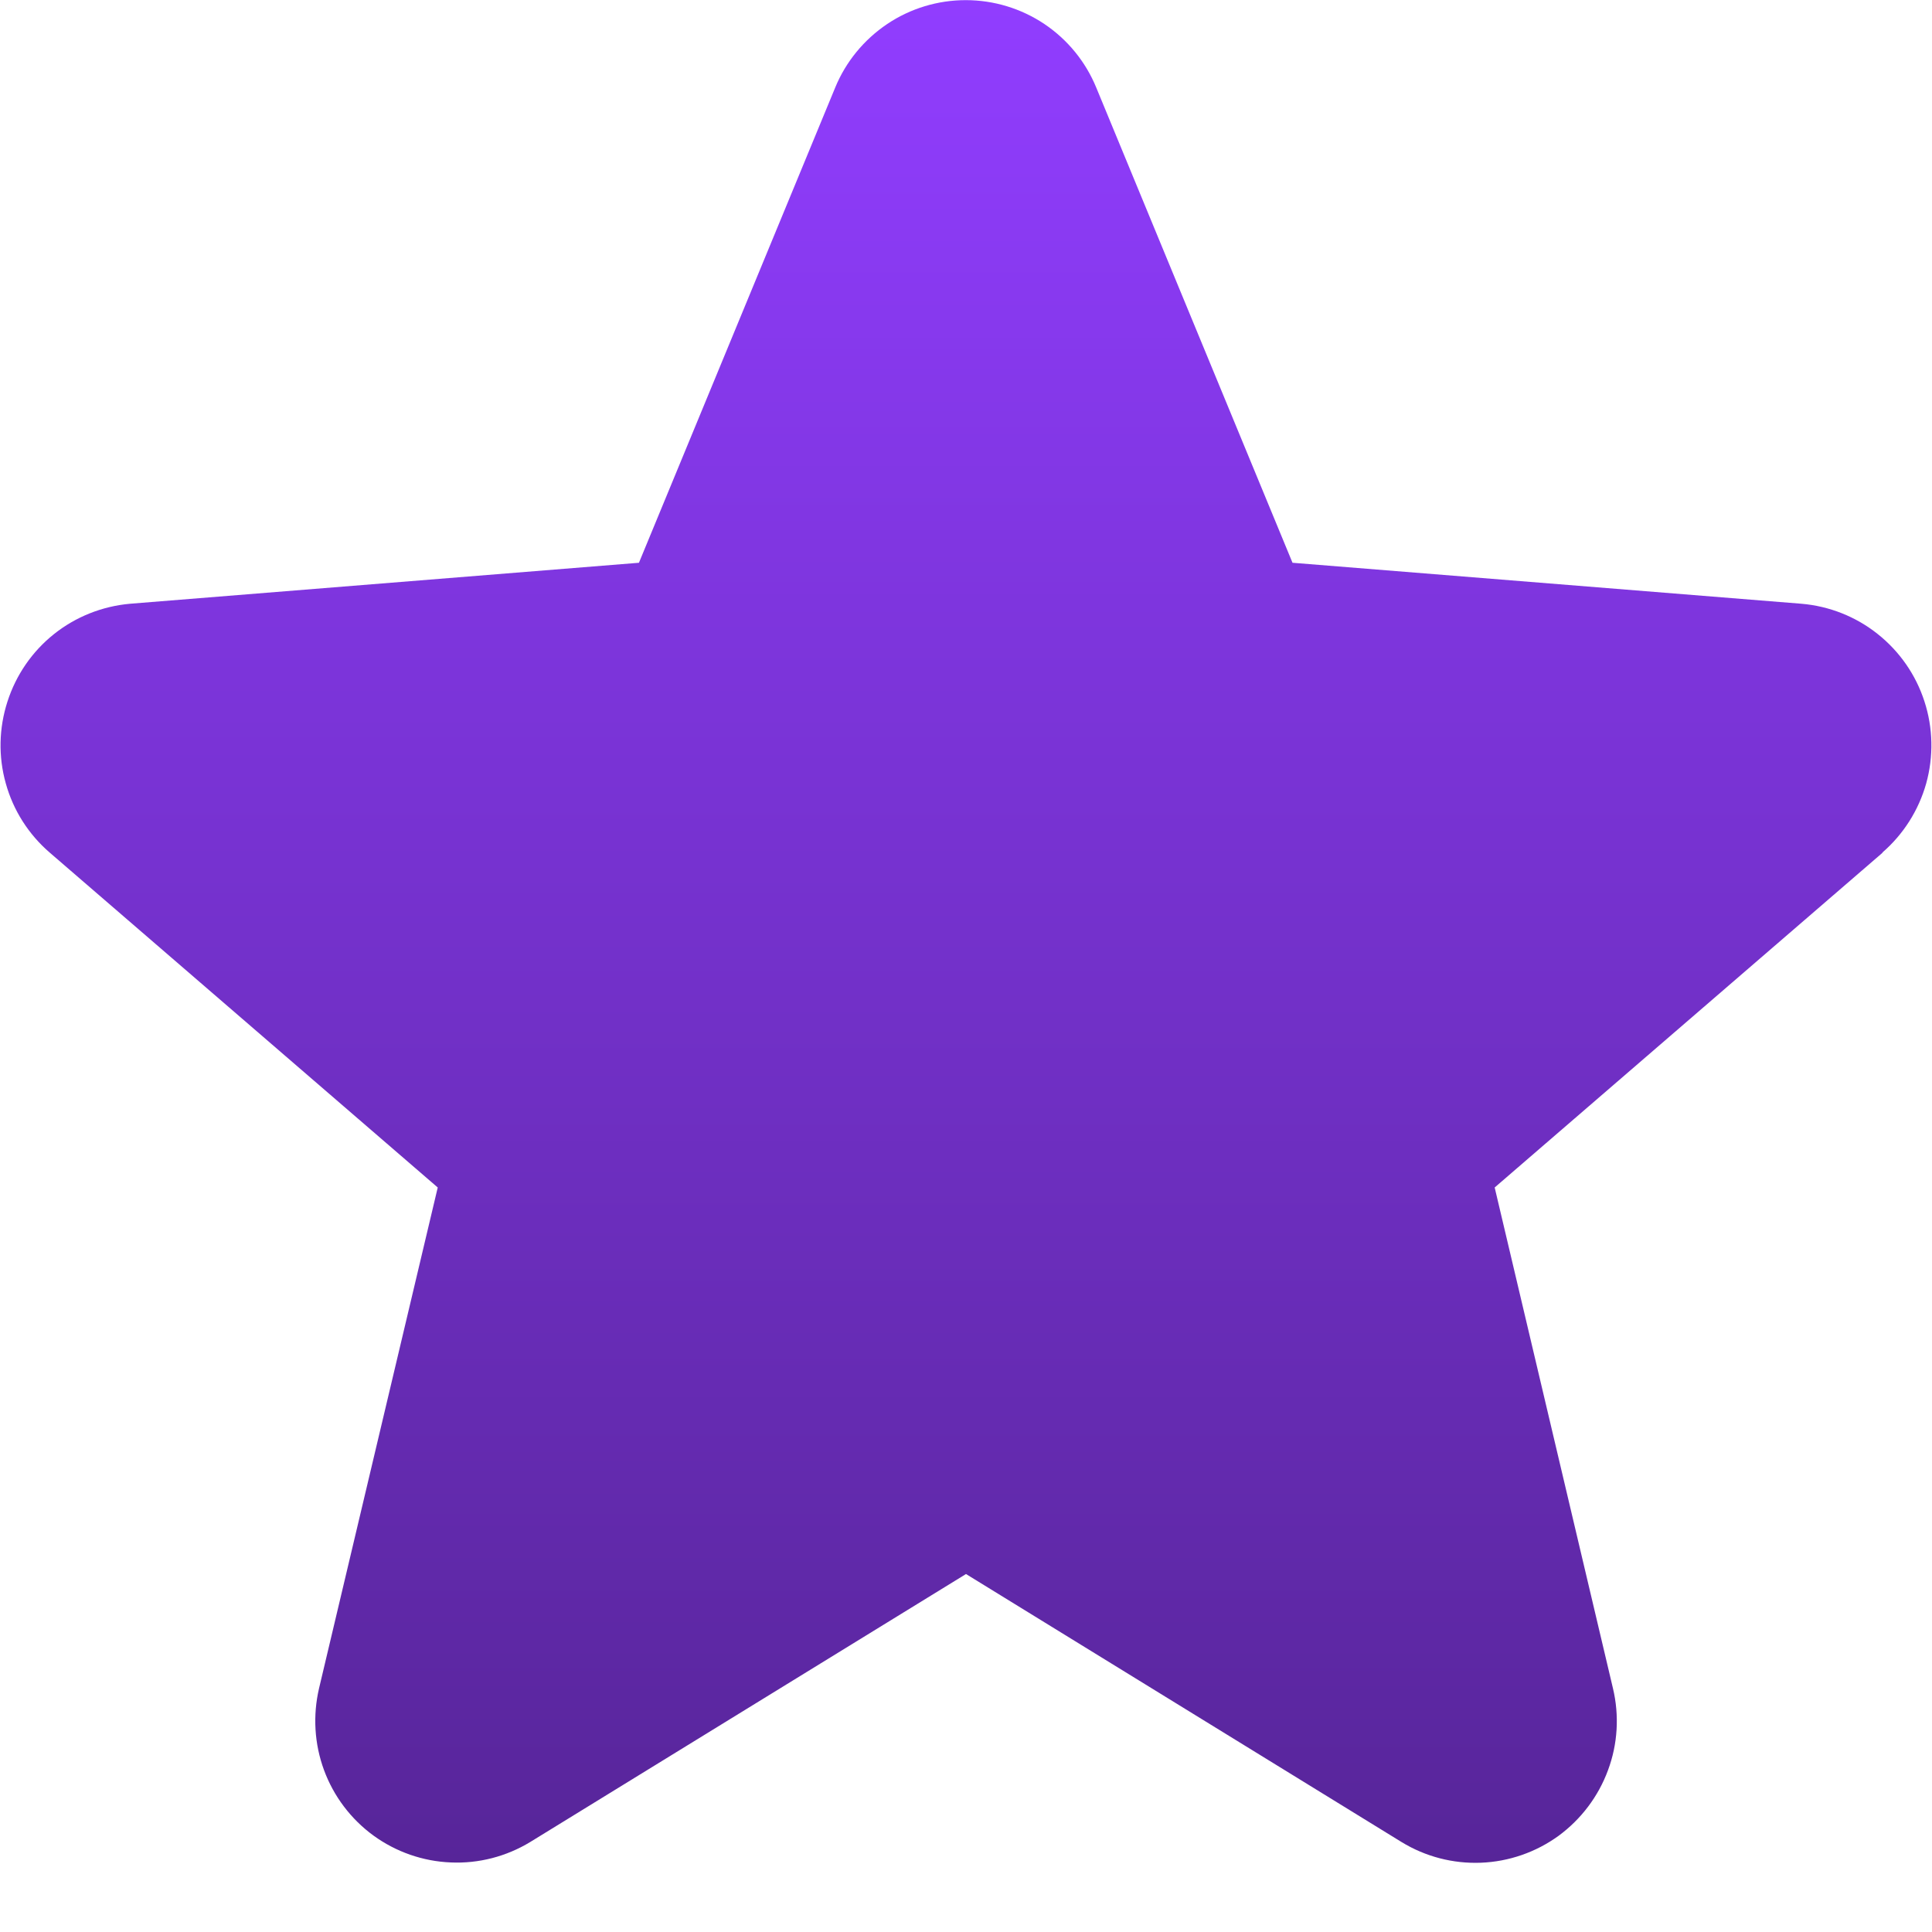
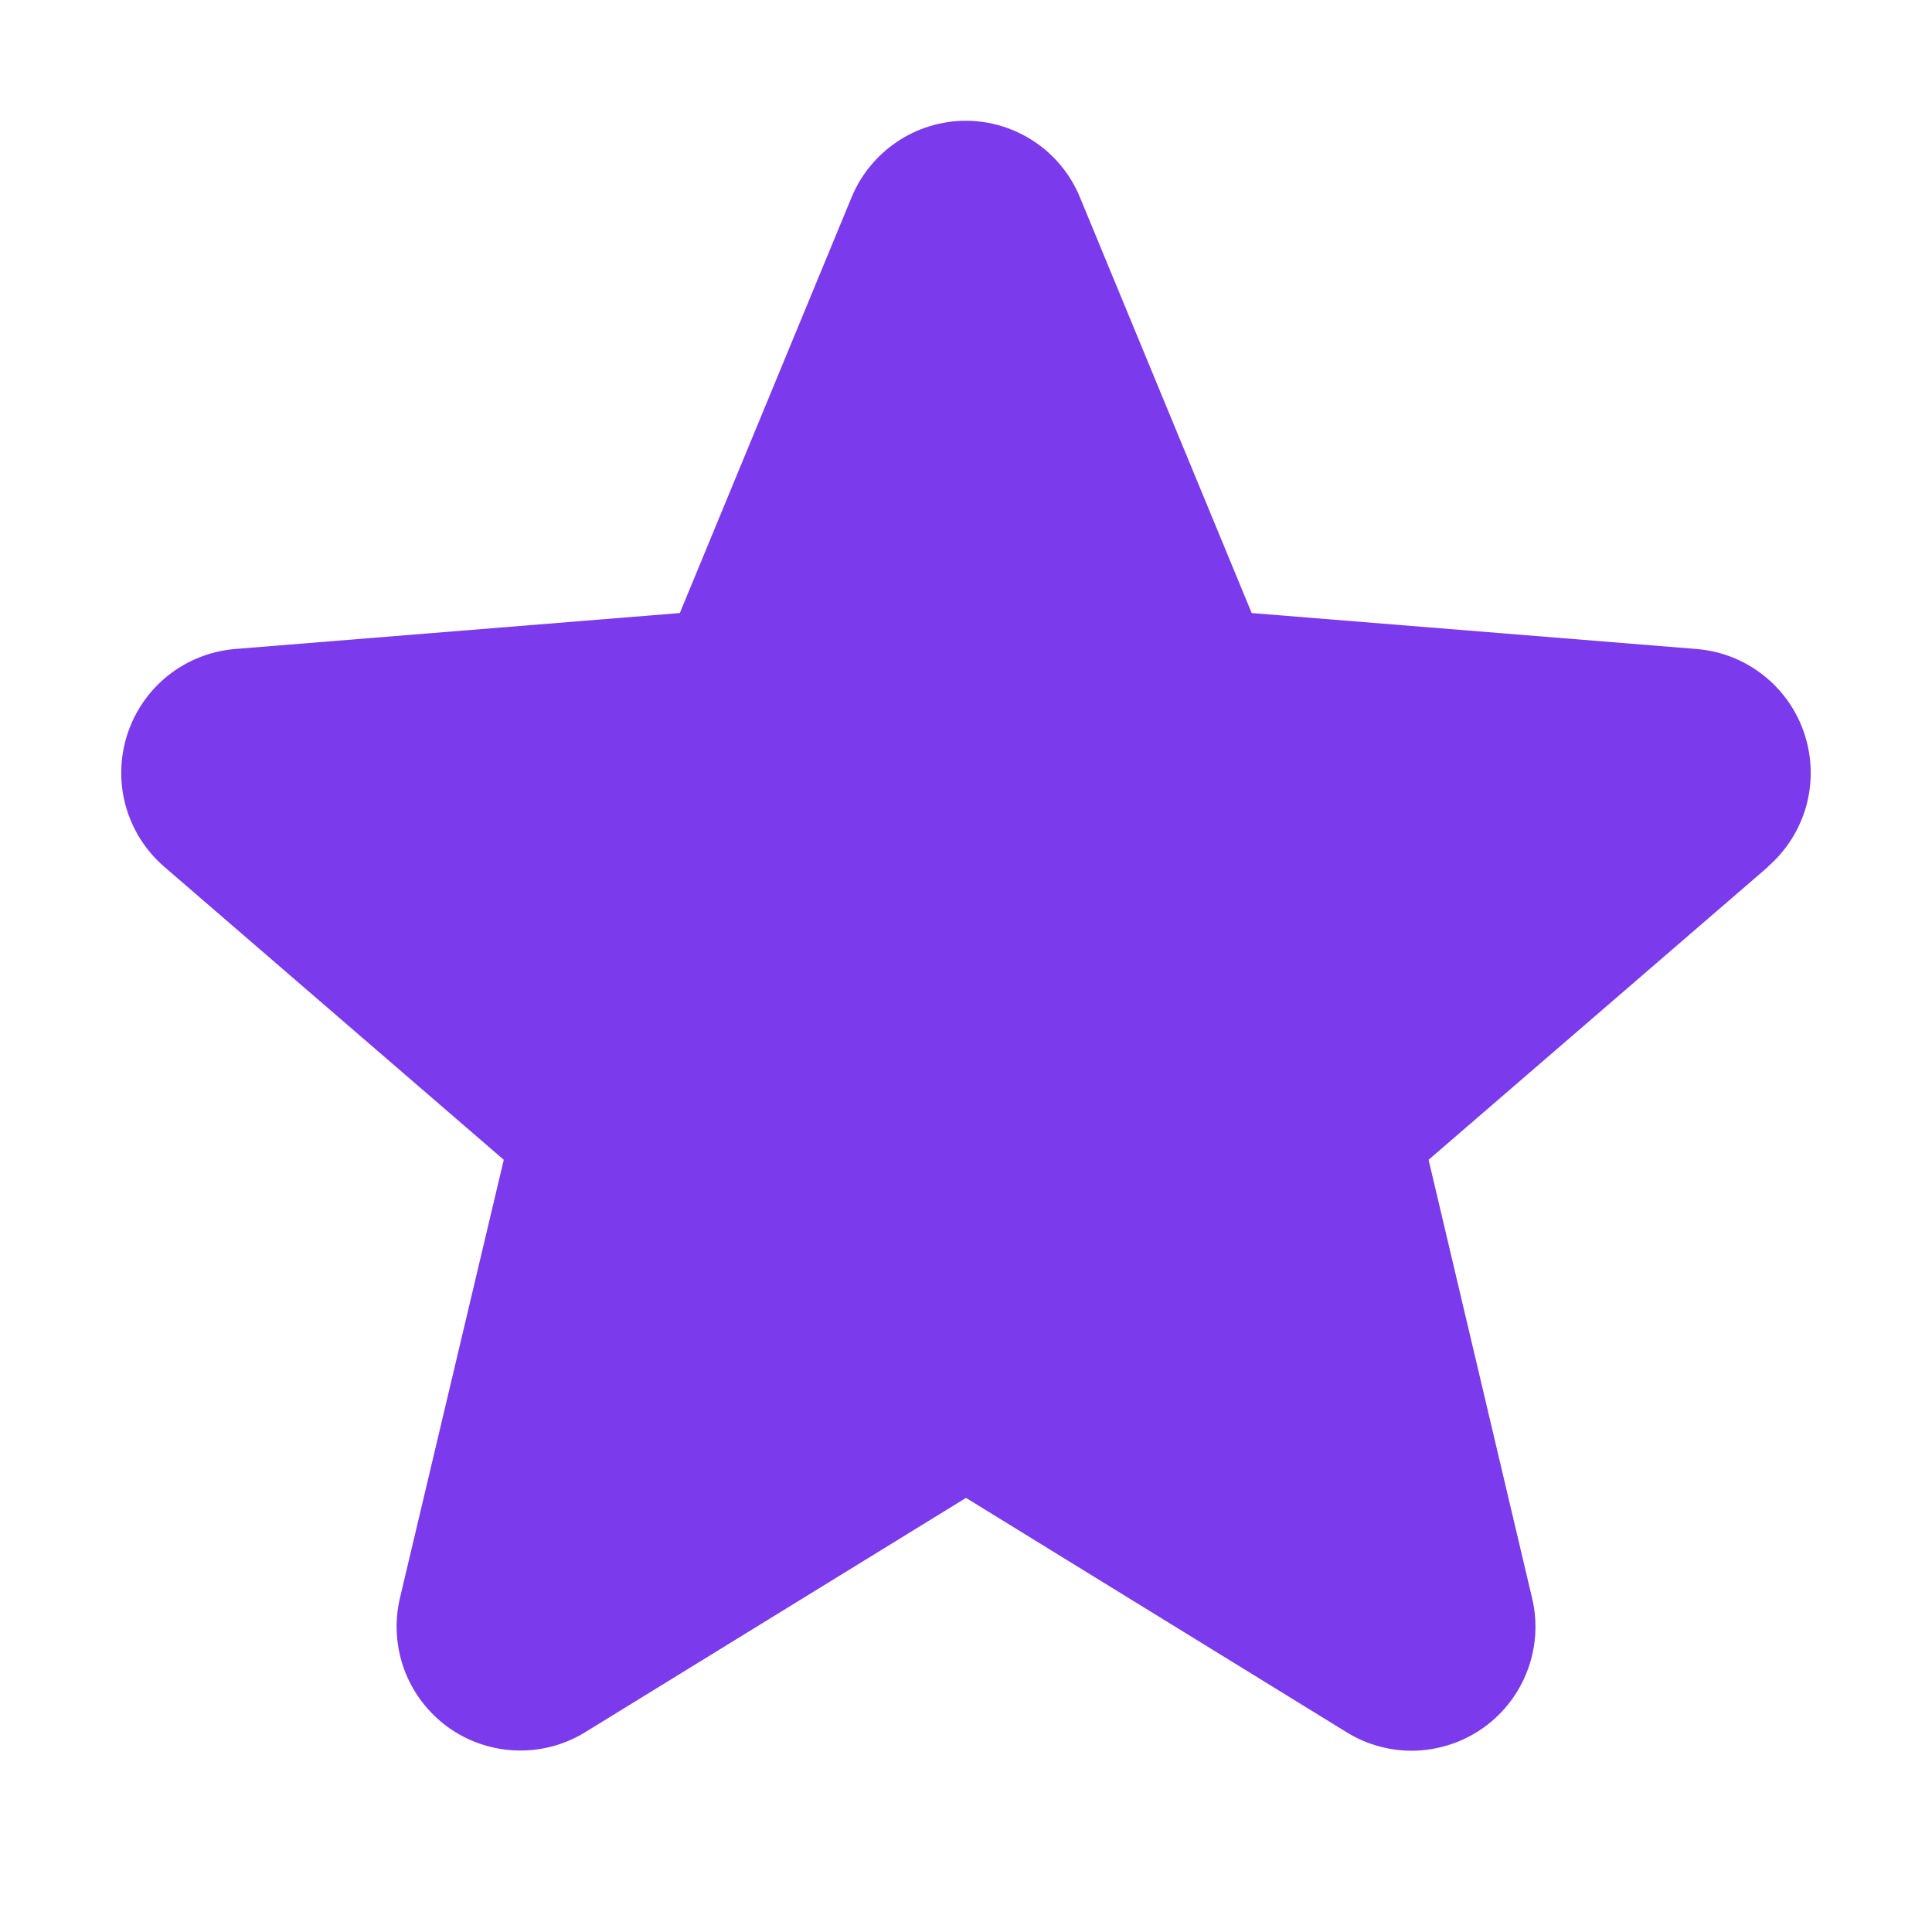
- <svg xmlns="http://www.w3.org/2000/svg" width="14" height="14" viewBox="0 0 14 14" fill="none">
-   <path d="M13.643 6.178L10.831 8.605L11.688 12.234C11.735 12.431 11.723 12.638 11.652 12.828C11.582 13.018 11.457 13.183 11.294 13.303C11.13 13.422 10.934 13.49 10.732 13.498C10.529 13.506 10.329 13.454 10.156 13.348L7 11.406L3.842 13.348C3.669 13.453 3.469 13.505 3.267 13.496C3.065 13.488 2.87 13.42 2.706 13.301C2.543 13.182 2.418 13.017 2.348 12.827C2.278 12.637 2.266 12.431 2.312 12.234L3.172 8.605L0.36 6.178C0.207 6.046 0.096 5.872 0.042 5.677C-0.013 5.482 -0.008 5.276 0.054 5.084C0.116 4.891 0.233 4.721 0.391 4.595C0.549 4.469 0.741 4.393 0.942 4.375L4.63 4.078L6.052 0.635C6.129 0.447 6.261 0.287 6.429 0.174C6.597 0.061 6.796 0.001 6.998 0.001C7.201 0.001 7.399 0.061 7.568 0.174C7.736 0.287 7.867 0.447 7.944 0.635L9.366 4.078L13.054 4.375C13.255 4.392 13.448 4.468 13.606 4.594C13.765 4.72 13.883 4.89 13.945 5.082C14.008 5.275 14.012 5.482 13.958 5.677C13.903 5.872 13.793 6.046 13.639 6.179L13.643 6.178Z" fill="url(#paint0_linear_130_528)" />
+ <svg xmlns="http://www.w3.org/2000/svg" width="16" height="16" viewBox="0 0 16 16" fill="none">
+   <path d="M14.643 7.178L11.831 9.605L12.688 13.234C12.735 13.431 12.723 13.638 12.652 13.828C12.582 14.018 12.457 14.183 12.294 14.302C12.13 14.421 11.934 14.489 11.732 14.498C11.529 14.506 11.329 14.454 11.156 14.348L8 12.405L4.842 14.348C4.669 14.453 4.469 14.505 4.267 14.496C4.065 14.488 3.87 14.42 3.706 14.301C3.543 14.181 3.418 14.017 3.348 13.827C3.278 13.637 3.266 13.431 3.312 13.234L4.172 9.605L1.36 7.178C1.207 7.046 1.096 6.871 1.042 6.677C0.987 6.482 0.992 6.276 1.054 6.083C1.116 5.891 1.233 5.721 1.391 5.595C1.549 5.469 1.741 5.393 1.942 5.375L5.63 5.077L7.052 1.635C7.129 1.447 7.261 1.287 7.429 1.174C7.597 1.061 7.796 1 7.998 1C8.201 1 8.399 1.061 8.568 1.174C8.736 1.287 8.867 1.447 8.944 1.635L10.366 5.077L14.054 5.375C14.255 5.392 14.448 5.468 14.606 5.594C14.765 5.72 14.883 5.89 14.945 6.082C15.008 6.275 15.012 6.482 14.958 6.677C14.903 6.872 14.793 7.046 14.639 7.179L14.643 7.178Z" fill="url(#paint0_linear_46_1258)" />
  <defs>
-     <linearGradient id="paint0_linear_130_528" x1="7" y1="0.001" x2="7" y2="13.499" gradientUnits="userSpaceOnUse">
-       <stop stop-color="#913DFF" />
-       <stop offset="1" stop-color="#572599" />
+     <linearGradient id="paint0_linear_46_1258" x1="8" y1="1" x2="8" y2="14.498" gradientUnits="userSpaceOnUse">
+       <stop stop-color="#7C3AED" />
+       <stop offset="1" stop-color="#7C3AED" />
    </linearGradient>
  </defs>
</svg>
